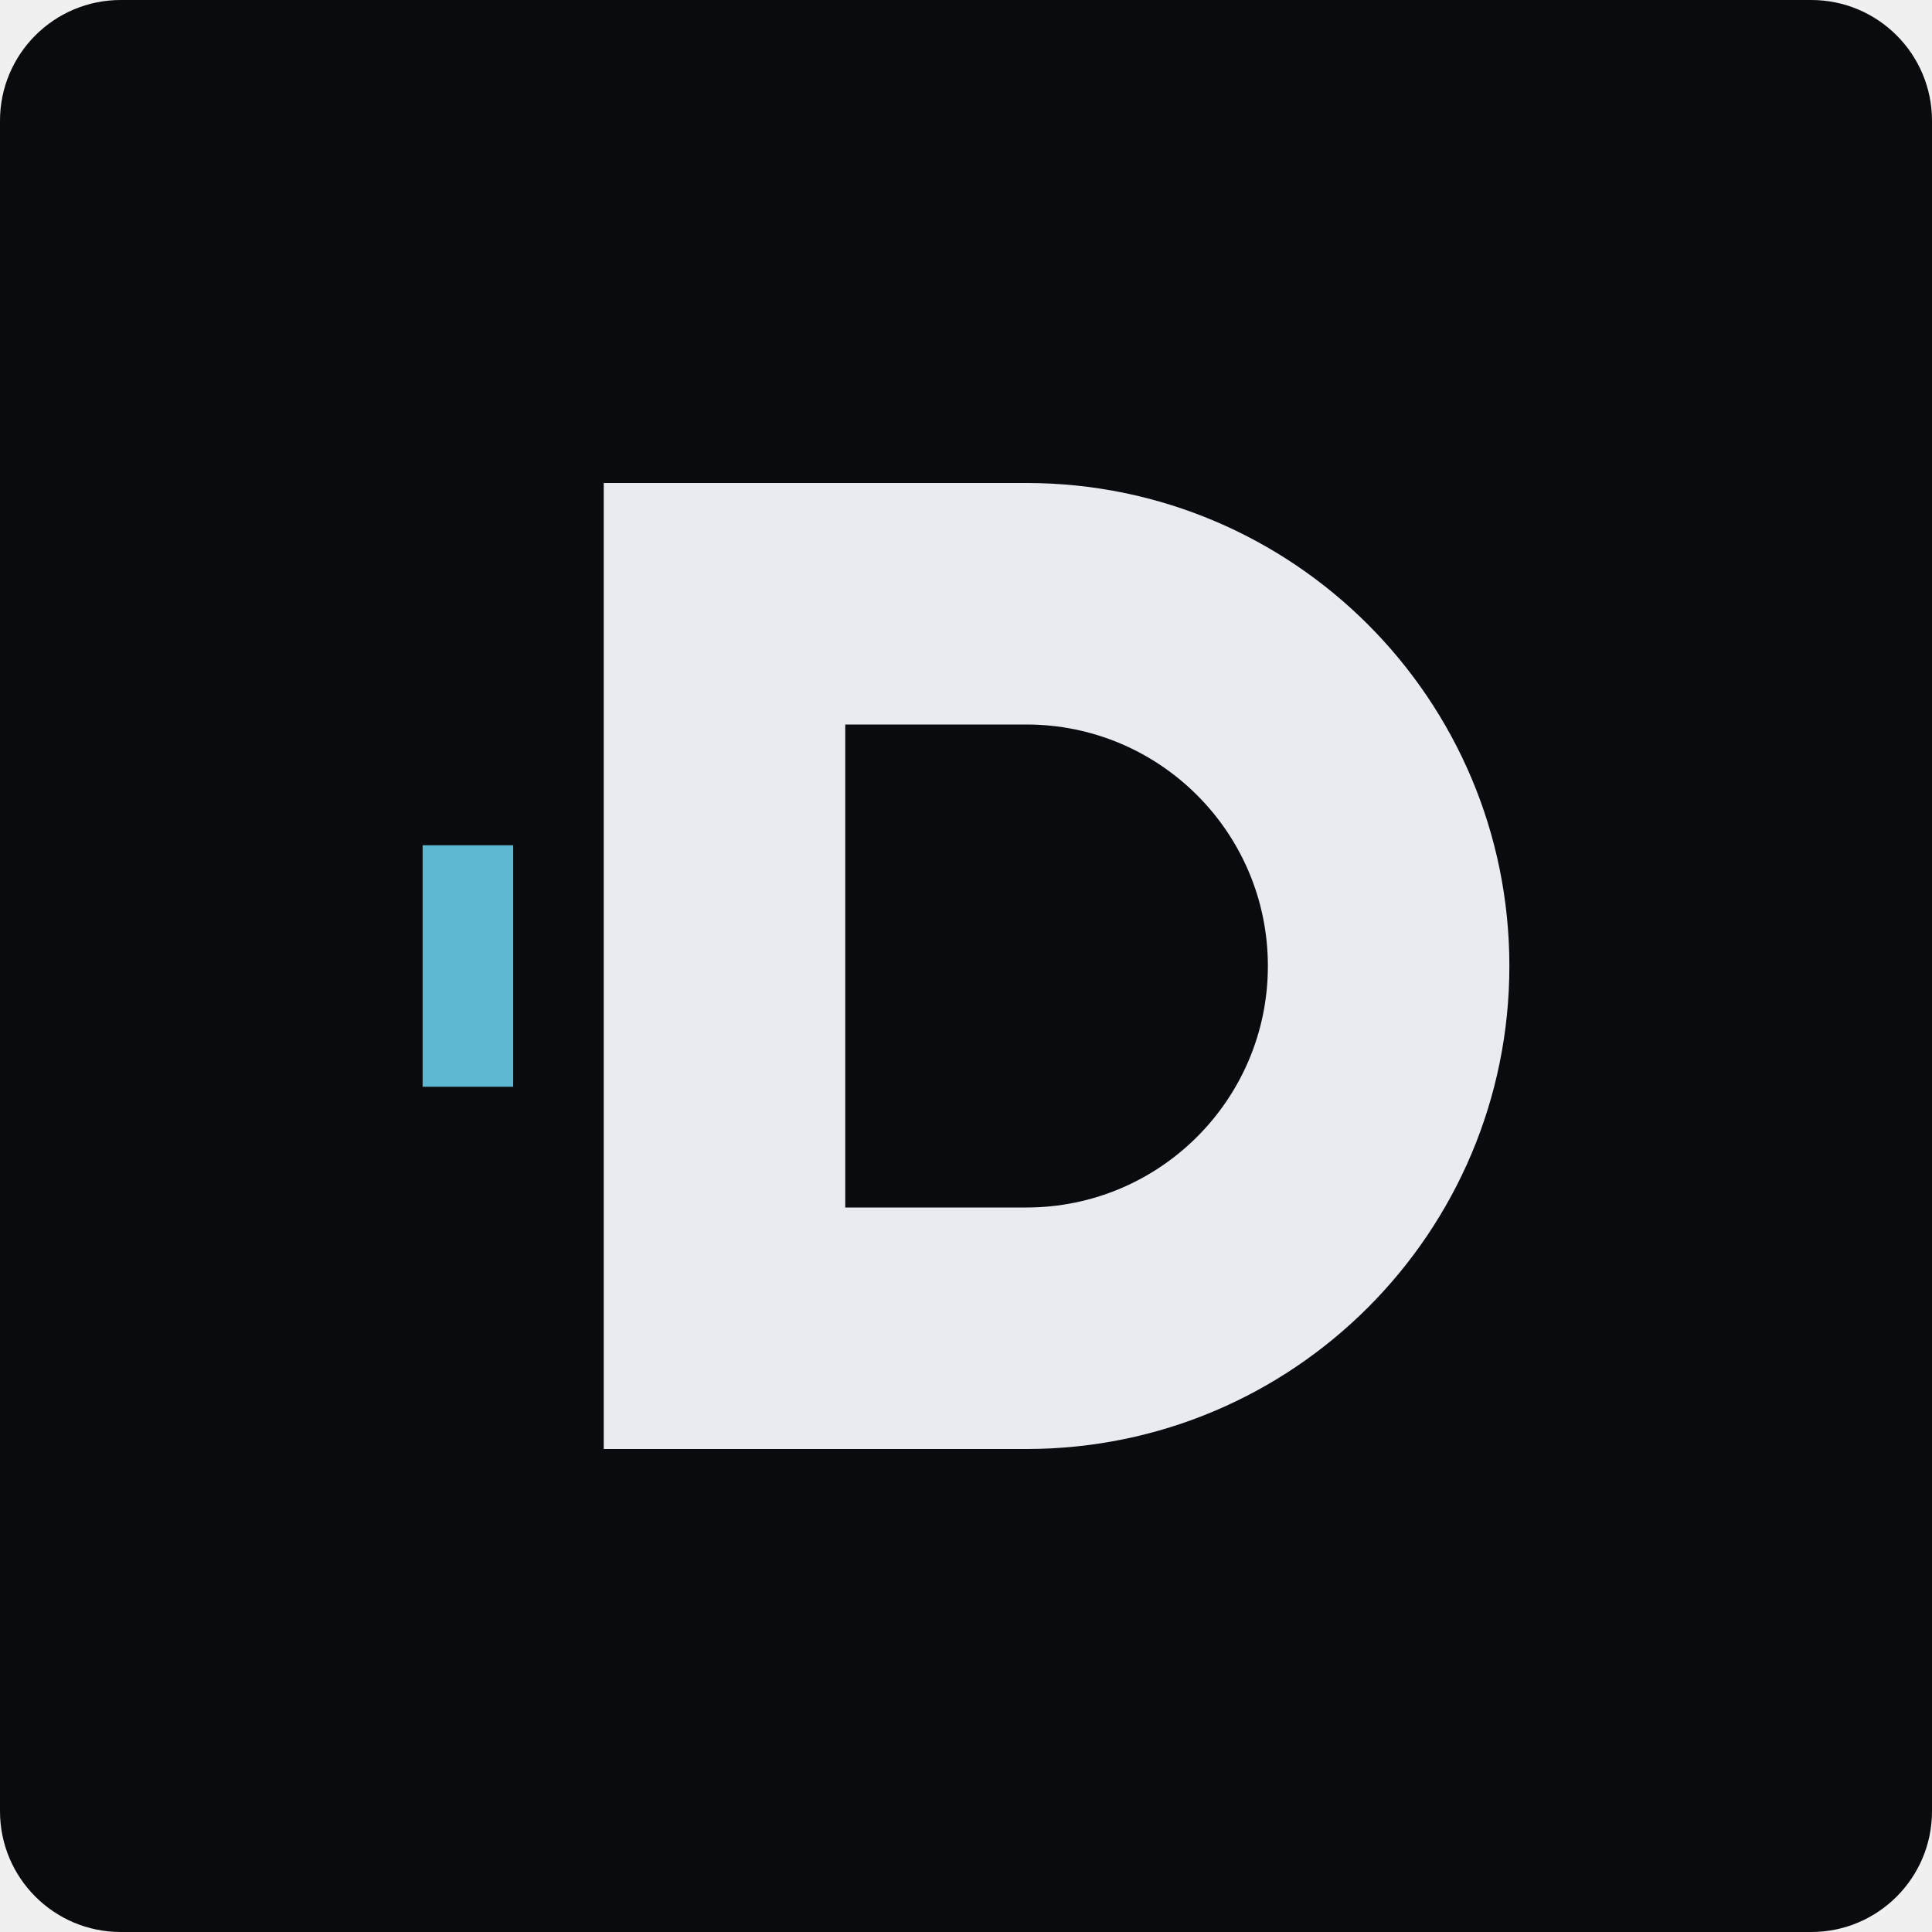
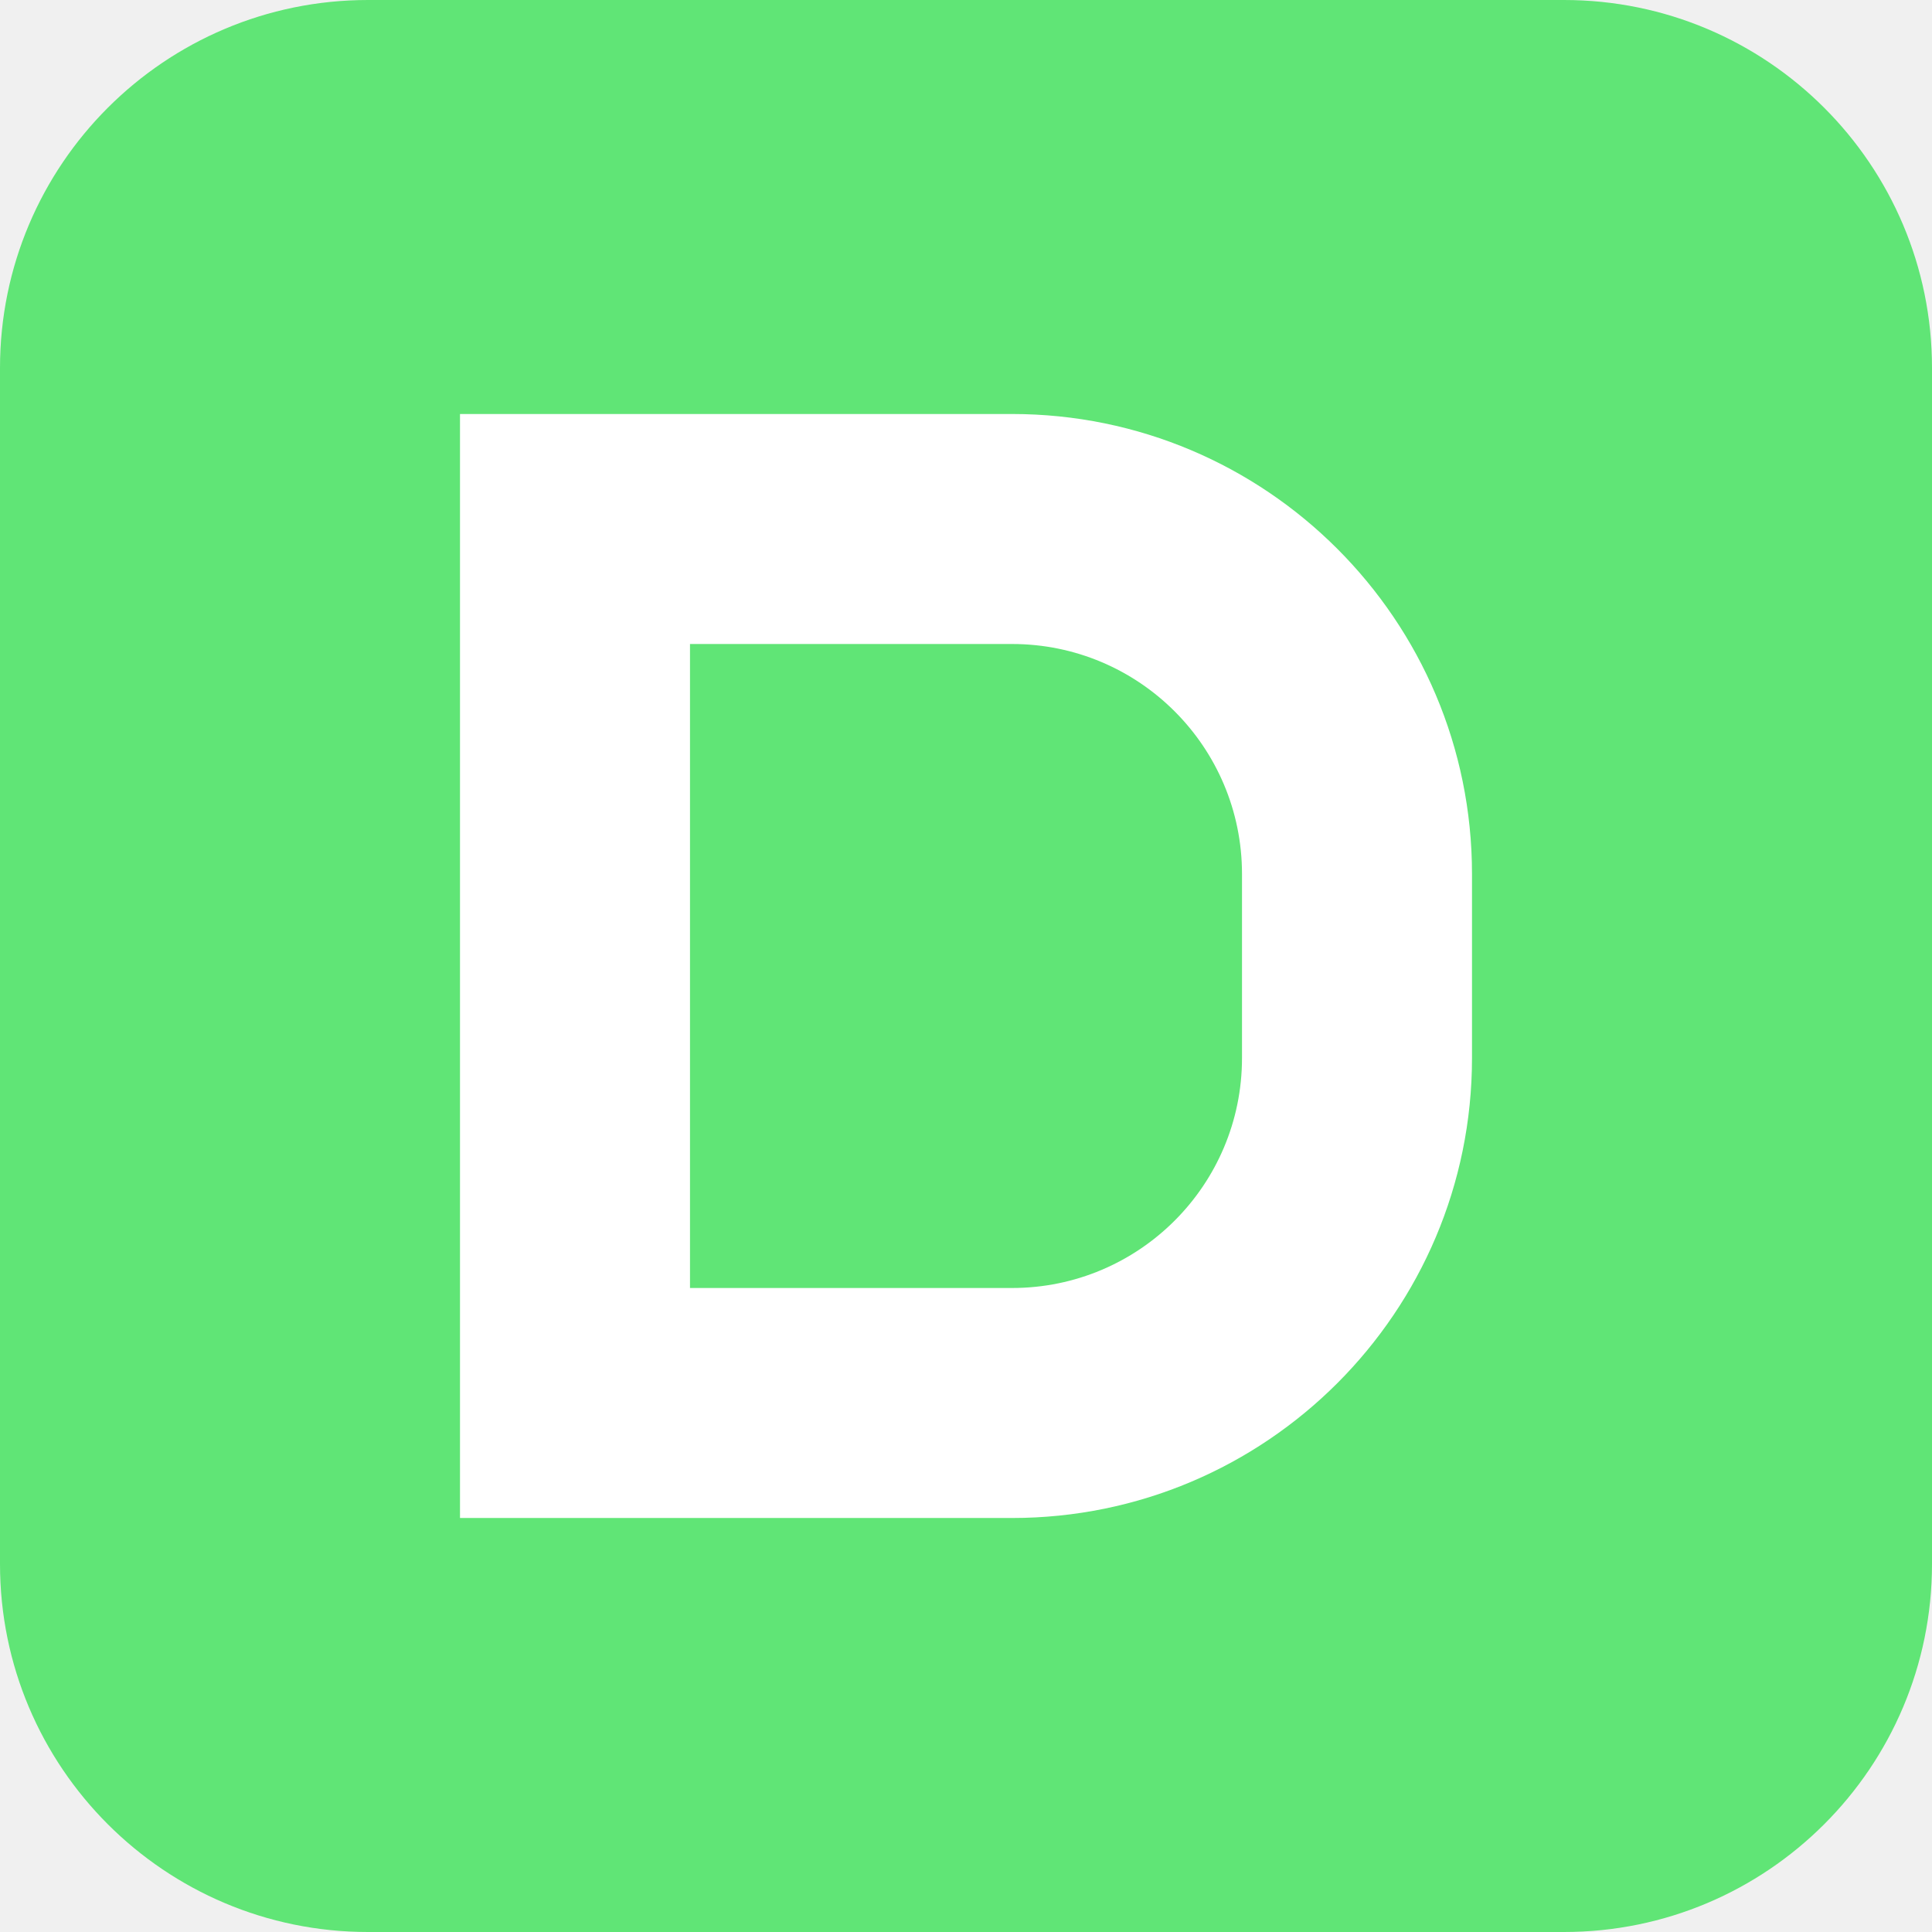
- <svg xmlns="http://www.w3.org/2000/svg" viewBox="0 0 32 32" fill="none">
-   <rect width="32" height="32" rx="2" fill="#0A0B0F" />
-   <path d="M10 8 H17 a8 8 0 0 1 8 8 a8 8 0 0 1 -8 8 H10 Z M14 12 V20 H17 a4 4 0 0 0 4 -4 a4 4 0 0 0 -4 -4 Z" fill="#E8EBF0" fill-rule="evenodd" />
-   <rect x="7" y="14" width="1.5" height="4" fill="#5FB8D1" />
+ <svg xmlns="http://www.w3.org/2000/svg" width="21" height="21" viewBox="0 0 21 21" fill="none">
+   <rect width="21" height="21" rx="4" fill="#60E576" />
+   <path d="M5 4.5 L5 16.5 L11 16.5 C13.761 16.5 16 14.261 16 11.5 L16 9.5 C16 6.739 13.761 4.5 11 4.5 Z M7.5 7 L11 7 C12.381 7 13.5 8.119 13.5 9.5 L13.5 11.5 C13.5 12.881 12.381 14 11 14 L7.5 14 Z" fill="white" fill-rule="evenodd" />
</svg>
